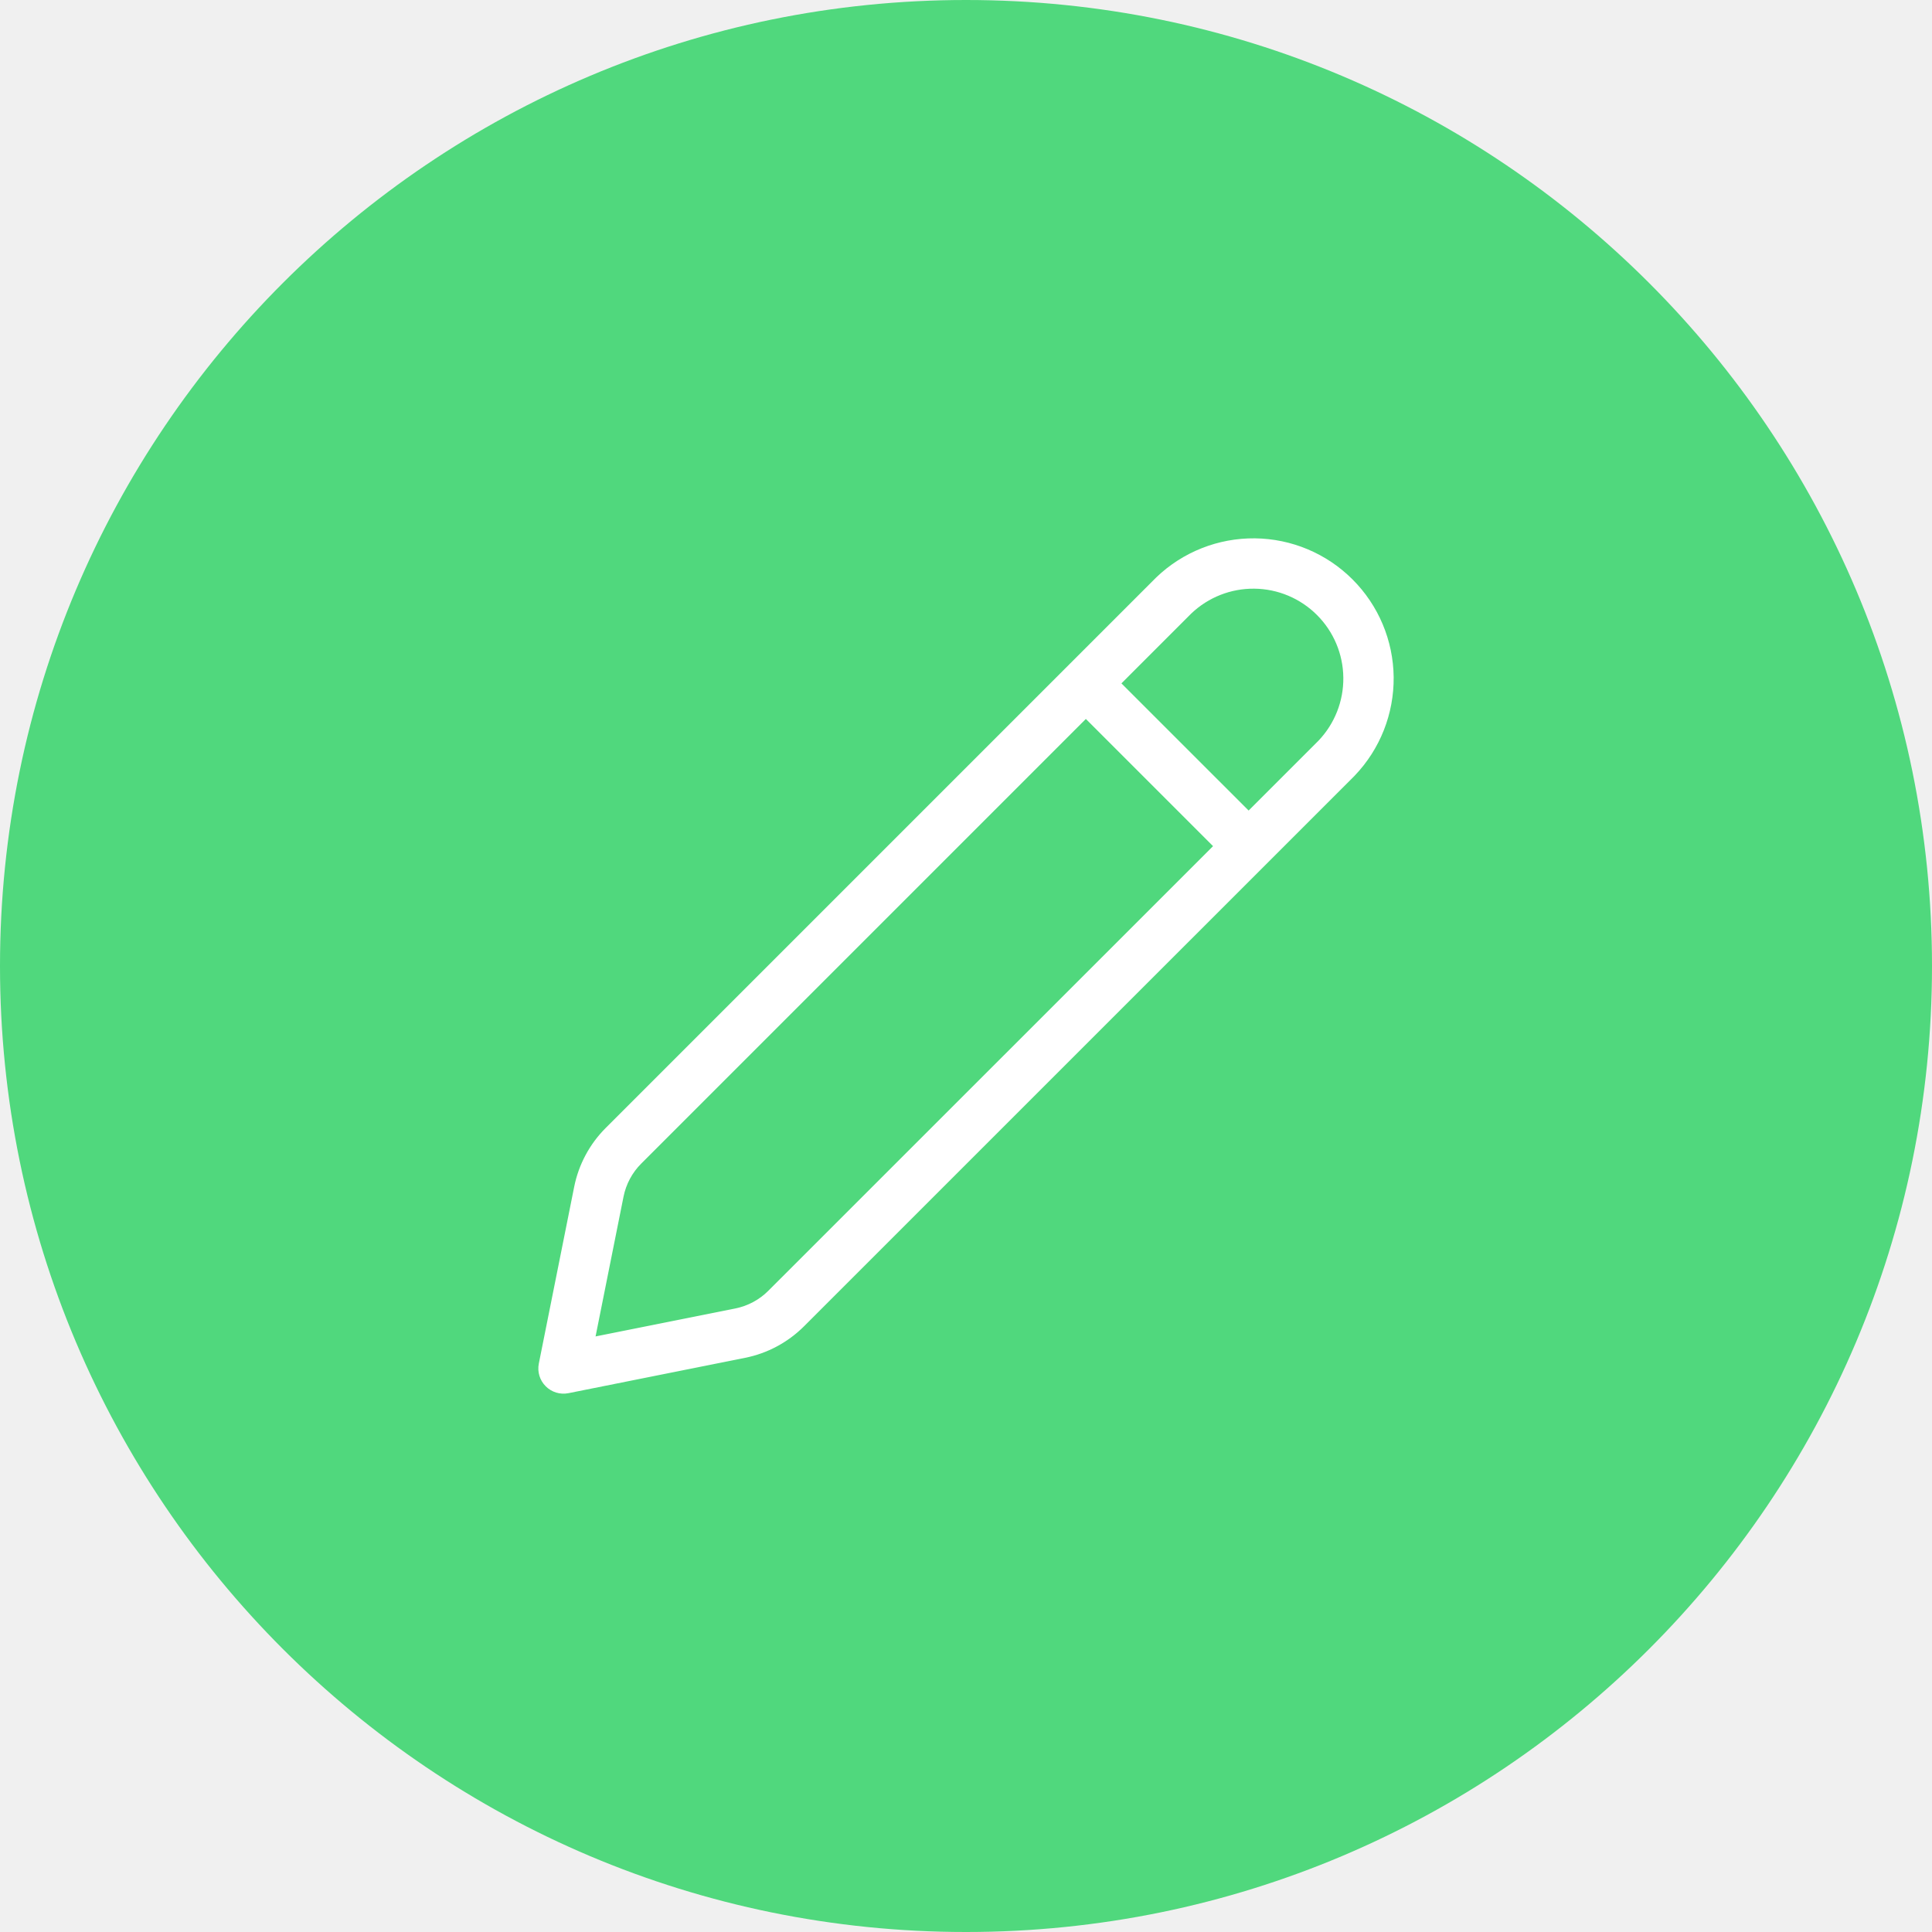
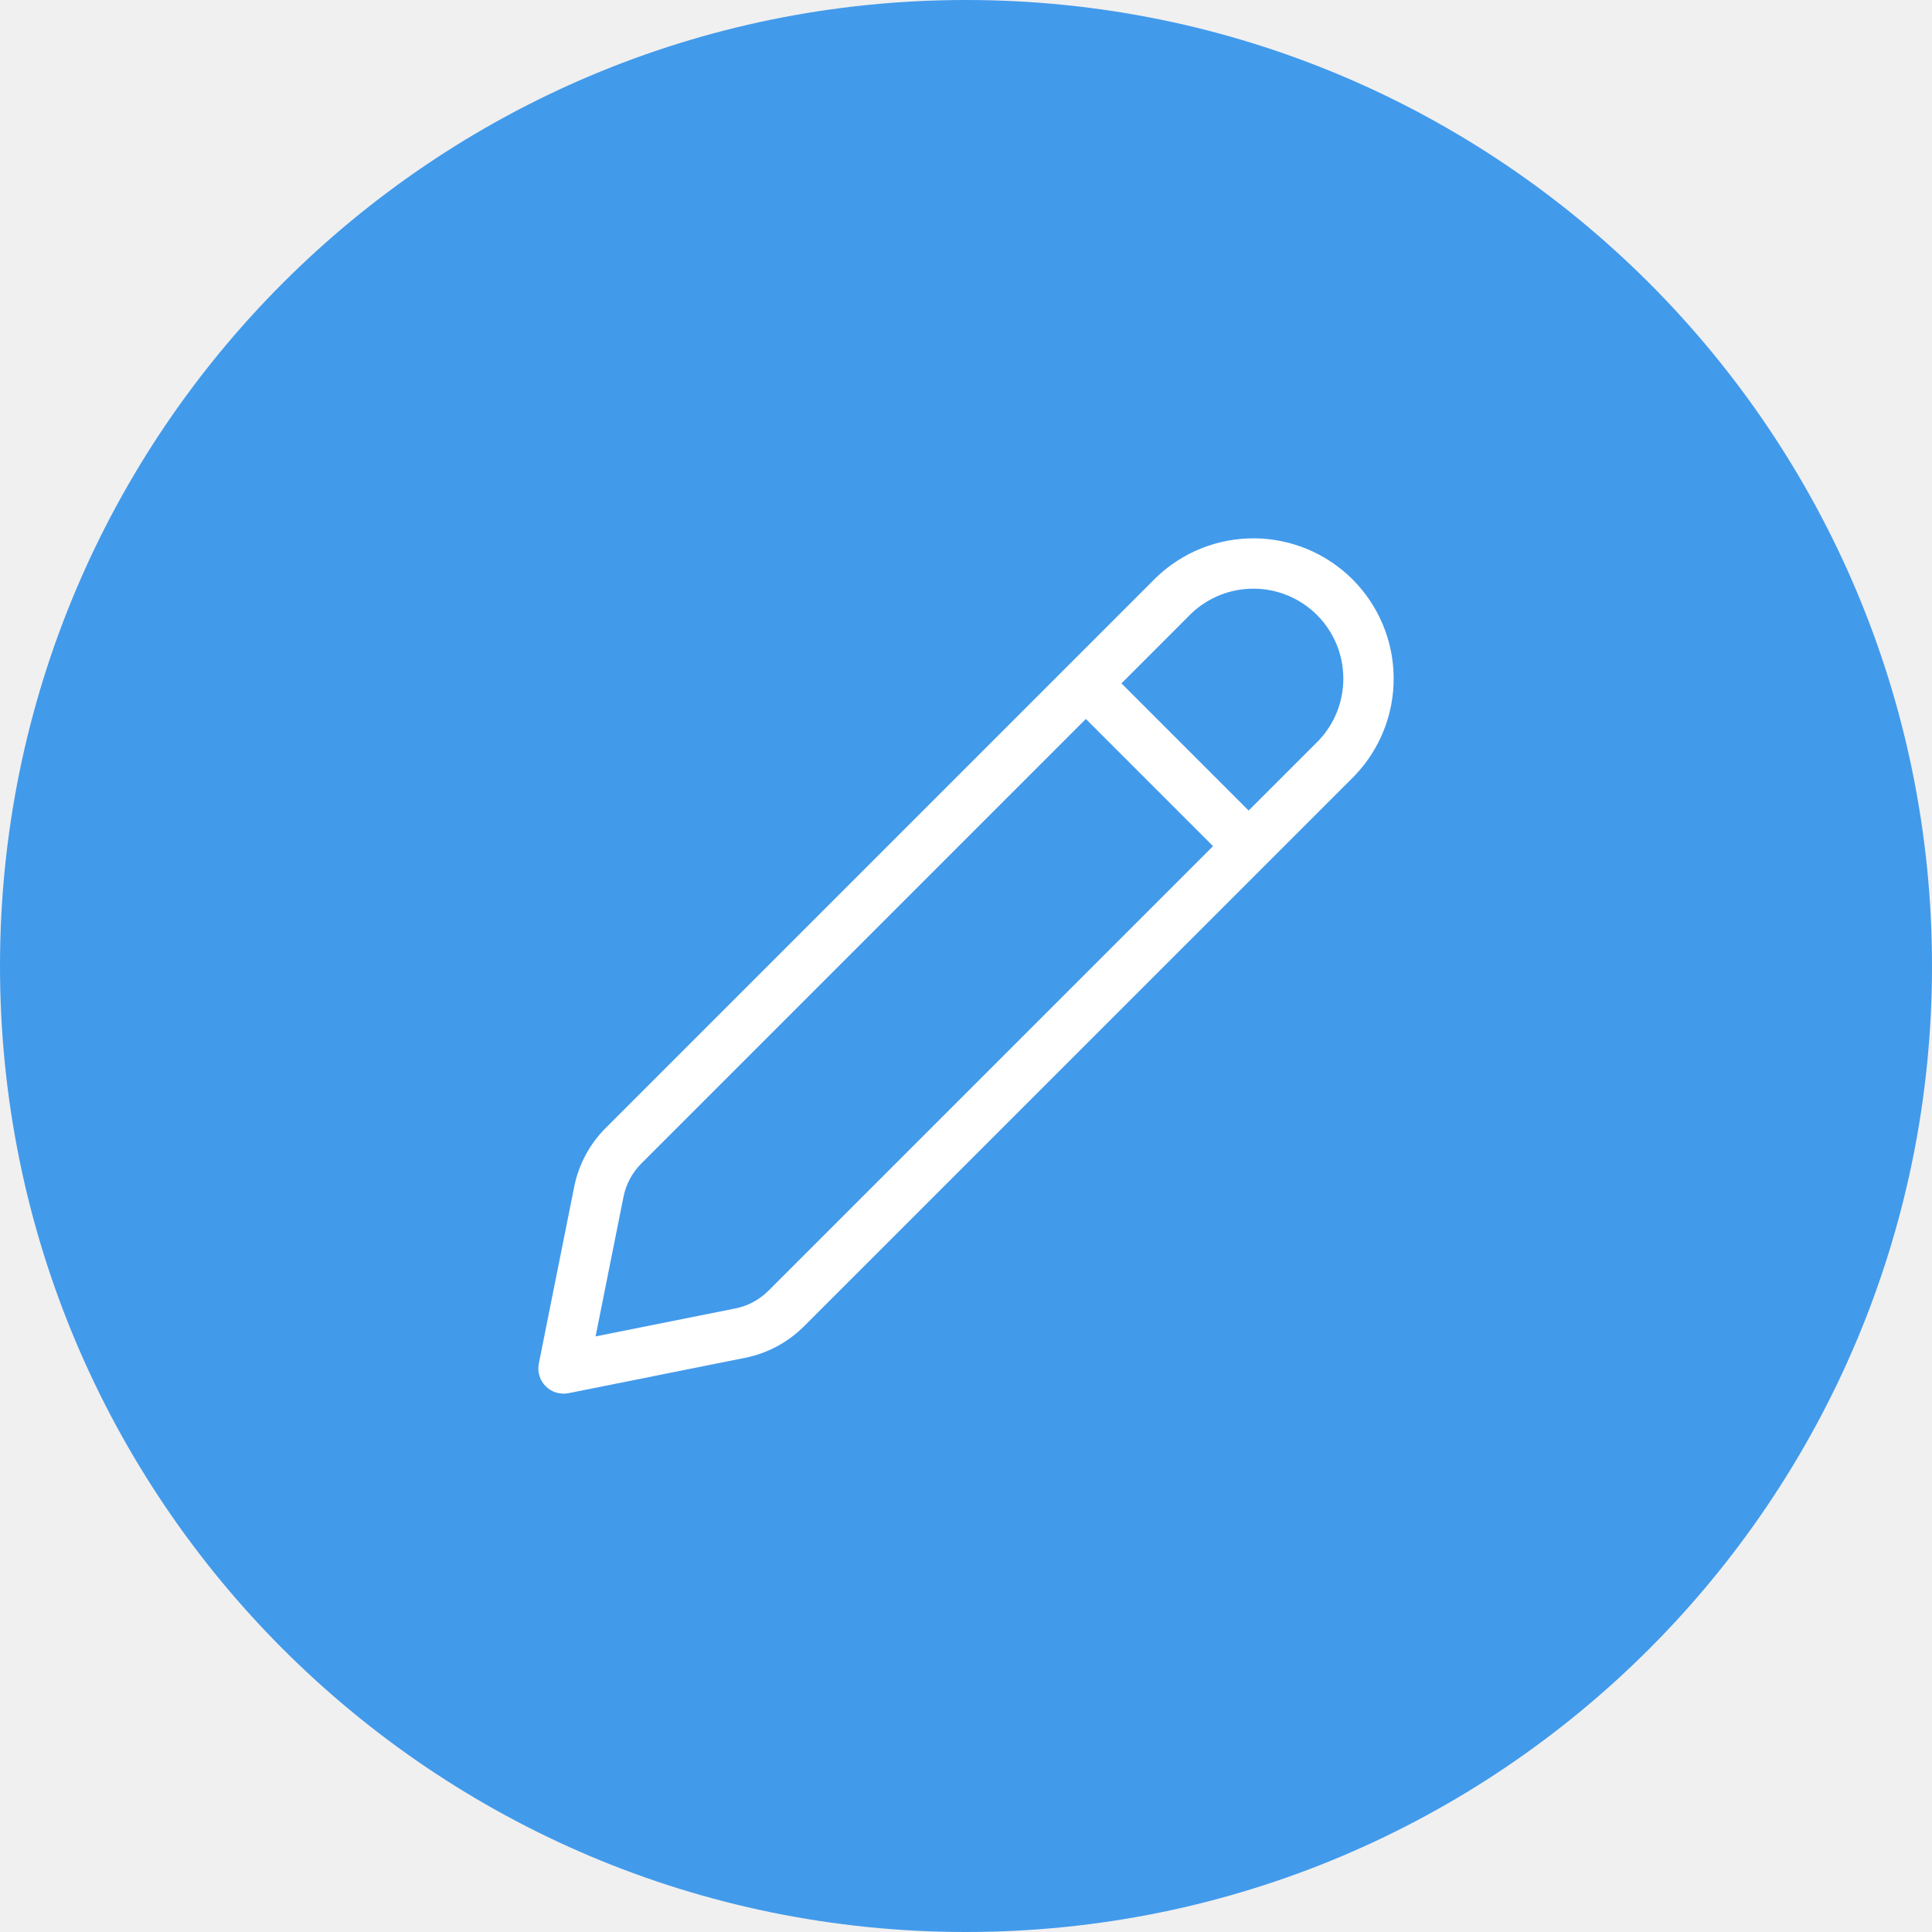
<svg xmlns="http://www.w3.org/2000/svg" width="56" height="56" viewBox="0 0 56 56" fill="none">
-   <circle cx="28" cy="28" r="28" fill="#50D87D" />
-   <path fill-rule="evenodd" clip-rule="evenodd" d="M32.505 19.808L34.532 17.781C35.024 17.313 35.679 17.055 36.358 17.063C37.04 17.07 37.691 17.344 38.173 17.826C38.656 18.308 38.93 18.959 38.937 19.641C38.945 20.32 38.687 20.975 38.219 21.467L36.192 23.494L32.505 19.808ZM31.474 20.839L18.587 33.727C18.324 33.989 18.146 34.323 18.073 34.687L17.263 38.737L21.312 37.927C21.675 37.854 22.009 37.676 22.271 37.413L35.161 24.526L31.474 20.839ZM33.518 16.733L17.555 32.696C17.09 33.162 16.772 33.755 16.643 34.401L15.618 39.524C15.57 39.763 15.645 40.01 15.818 40.182C15.99 40.355 16.237 40.429 16.476 40.382L21.598 39.357C22.244 39.228 22.837 38.91 23.303 38.445L39.257 22.493L39.268 22.481C40.003 21.713 40.407 20.688 40.396 19.625C40.384 18.562 39.956 17.546 39.204 16.795C38.453 16.043 37.437 15.616 36.374 15.604C35.311 15.593 34.286 15.998 33.518 16.733Z" fill="white" />
+   <circle cx="28" cy="28" r="28" fill="#429AEB" />
+   <path fill-rule="evenodd" clip-rule="evenodd" d="M32.506 19.808L34.532 17.781C35.024 17.313 35.679 17.055 36.358 17.063C37.04 17.07 37.691 17.344 38.173 17.826C38.656 18.308 38.93 18.96 38.937 19.641C38.945 20.32 38.688 20.975 38.22 21.467L36.192 23.494L32.506 19.808ZM31.474 20.839L18.587 33.727C18.325 33.989 18.146 34.323 18.073 34.687L17.263 38.737L21.312 37.927C21.676 37.855 22.009 37.676 22.272 37.414L35.161 24.526L31.474 20.839ZM33.518 16.733L17.555 32.696C17.09 33.162 16.772 33.755 16.643 34.401L15.618 39.524C15.571 39.763 15.645 40.01 15.818 40.182C15.99 40.355 16.237 40.43 16.477 40.382L21.598 39.357C22.244 39.228 22.837 38.91 23.303 38.445L39.257 22.493L39.268 22.481C40.003 21.713 40.408 20.688 40.396 19.625C40.384 18.562 39.956 17.546 39.205 16.795C38.453 16.043 37.437 15.616 36.374 15.604C35.311 15.593 34.286 15.998 33.518 16.733Z" fill="white" />
</svg>
